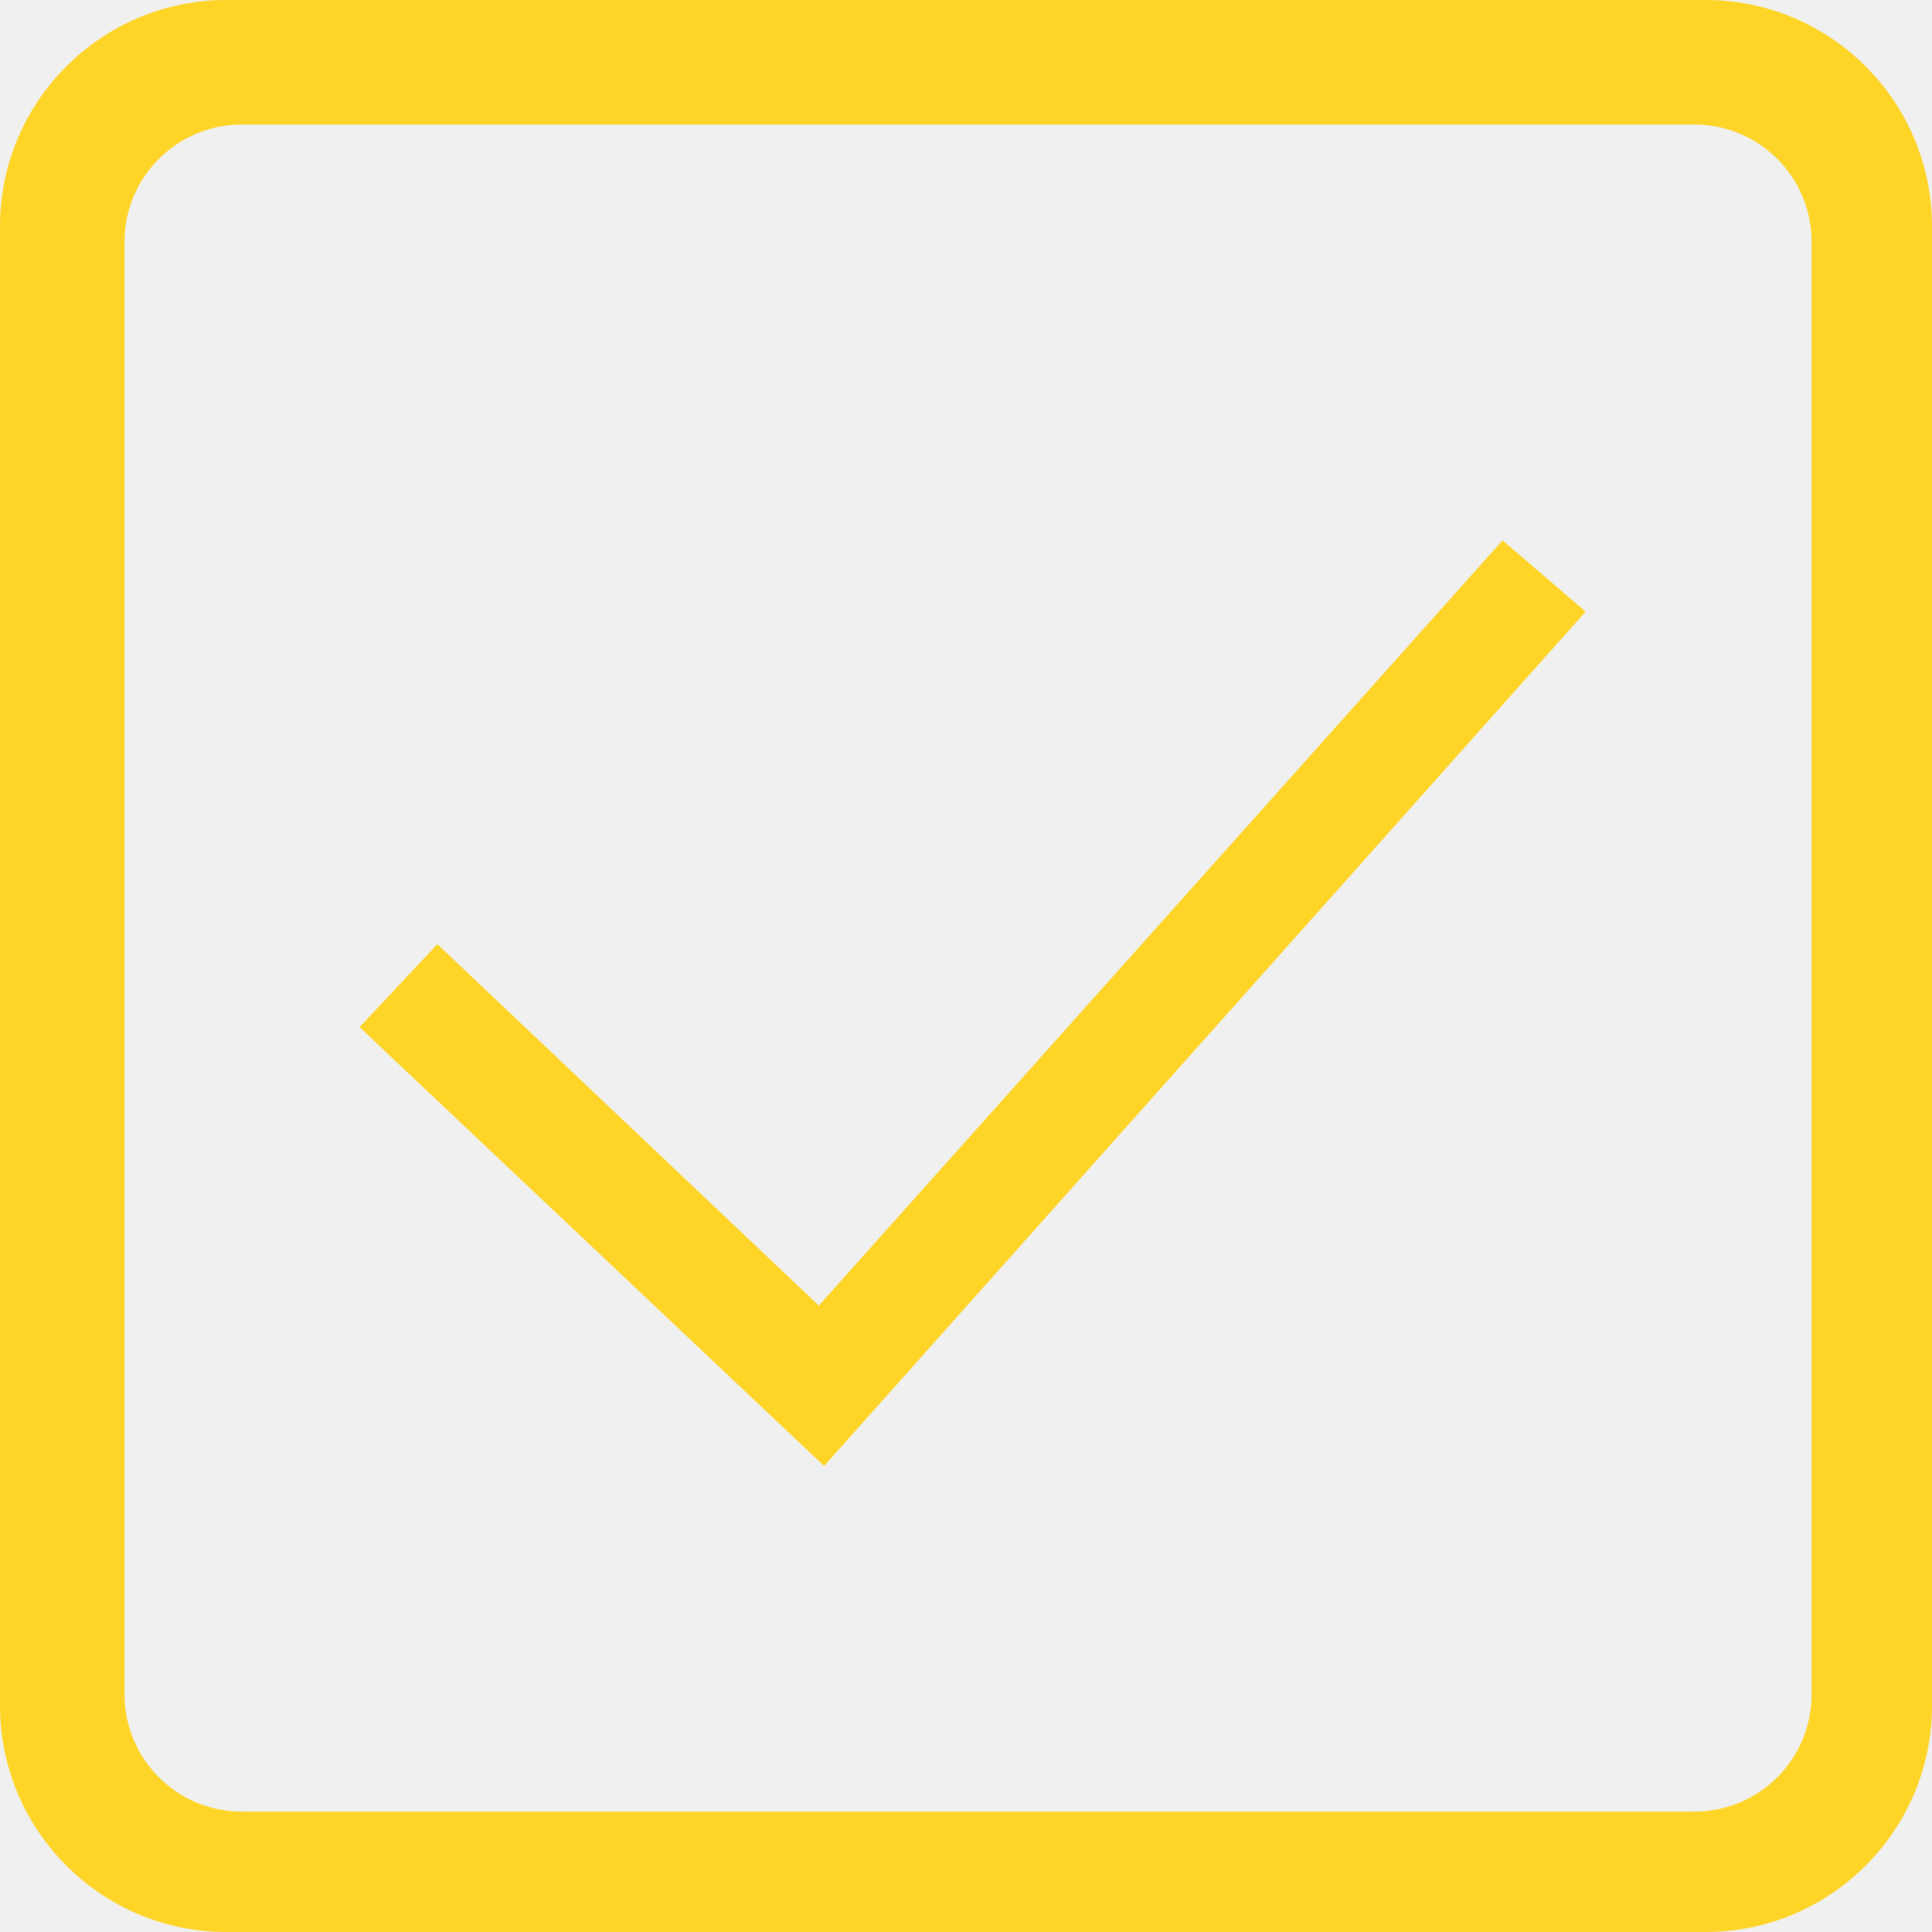
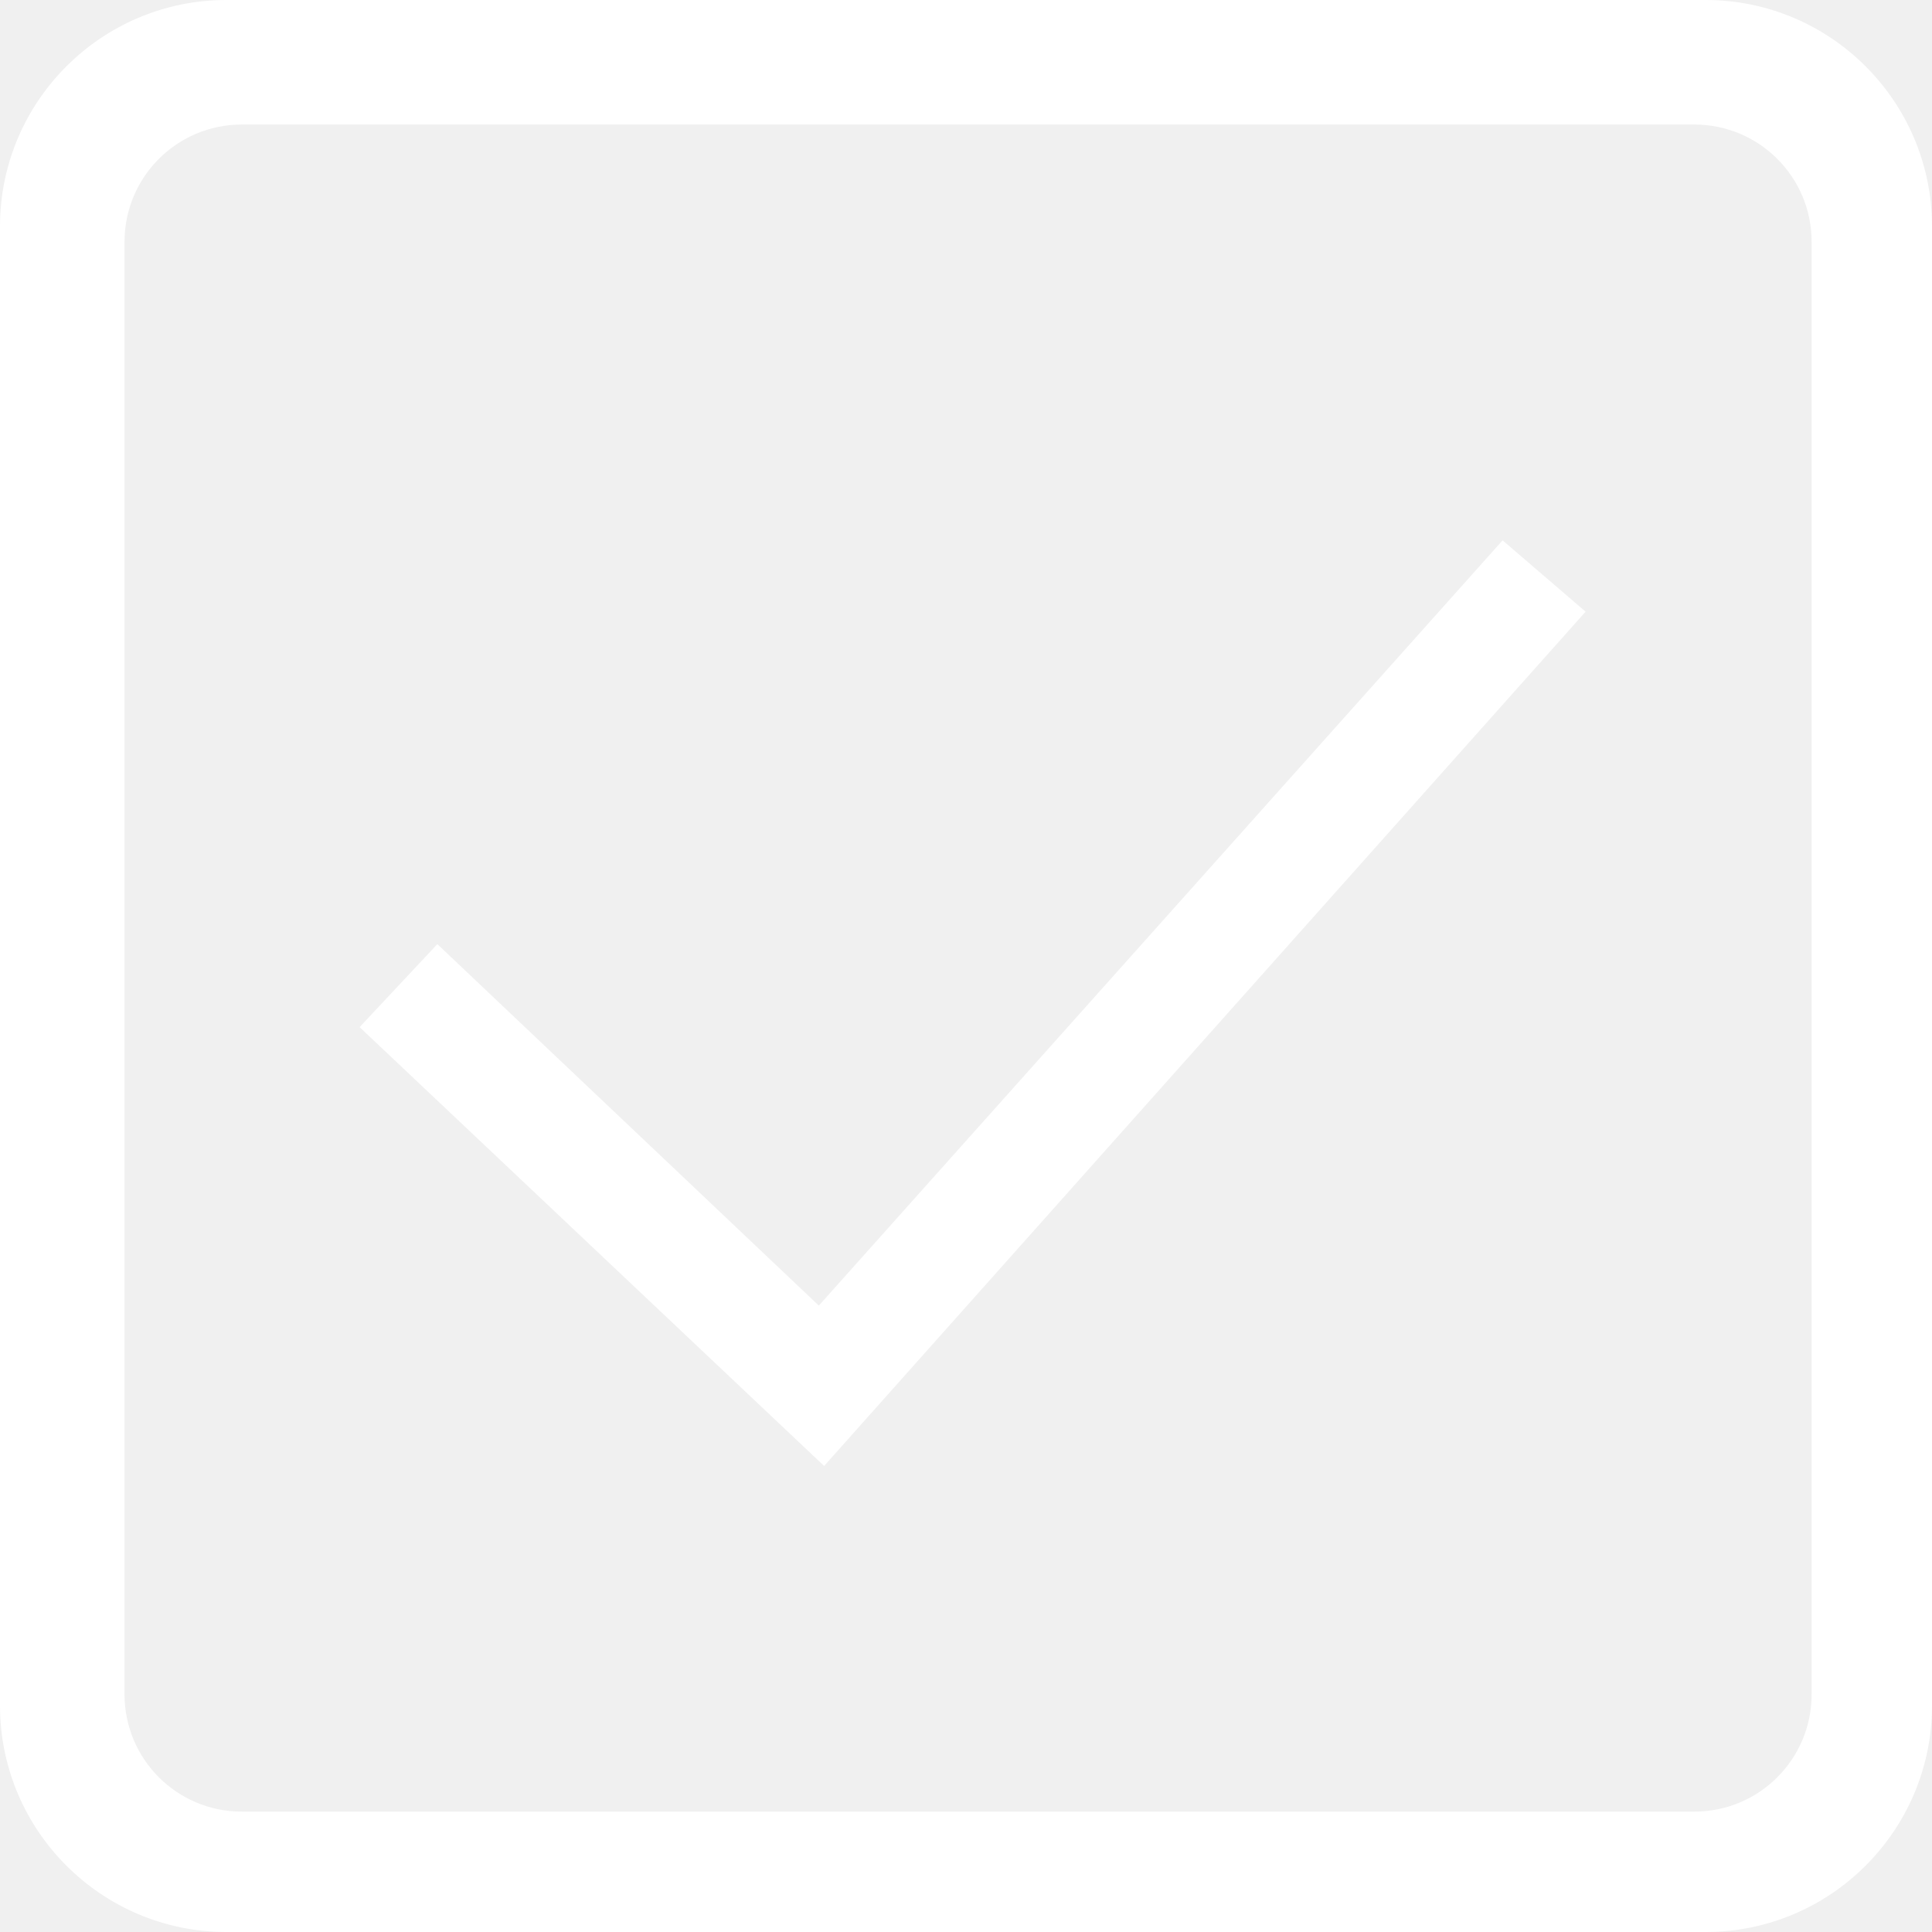
<svg xmlns="http://www.w3.org/2000/svg" version="1.1" id="圖層_1" x="0px" y="0px" viewBox="0 0 512 512" style="enable-background:new 0 0 512 512;" xml:space="preserve">
-   <path fill="#fed426" d="M452,512H60c-33.1,0-60-26.9-60-60V60C0,26.9,26.9,0,60,0h392c33.1,0,60,26.9,60,60v392C512,485.1,485.1,512,452,512z   M64.1,33C46.9,33,33,46.9,33,64.1v384.9c0,17.2,13.9,31.1,31.1,31.1h384.9c17.2,0,31.1-13.9,31.1-31.1V64.1  c0-17.2-13.9-31.1-31.1-31.1H64.1z M420.2,162.1l-22-18.9L217,346l-101.1-95.8l-20.6,22l123.1,116.3L420.2,162.1z" />
+   <path fill="#ffffff" d="M452,512H60c-33.1,0-60-26.9-60-60V60C0,26.9,26.9,0,60,0h392c33.1,0,60,26.9,60,60v392C512,485.1,485.1,512,452,512z   M64.1,33C46.9,33,33,46.9,33,64.1v384.9c0,17.2,13.9,31.1,31.1,31.1h384.9c17.2,0,31.1-13.9,31.1-31.1V64.1  c0-17.2-13.9-31.1-31.1-31.1H64.1z M420.2,162.1l-22-18.9L217,346l-101.1-95.8l-20.6,22l123.1,116.3L420.2,162.1z" />
</svg>
